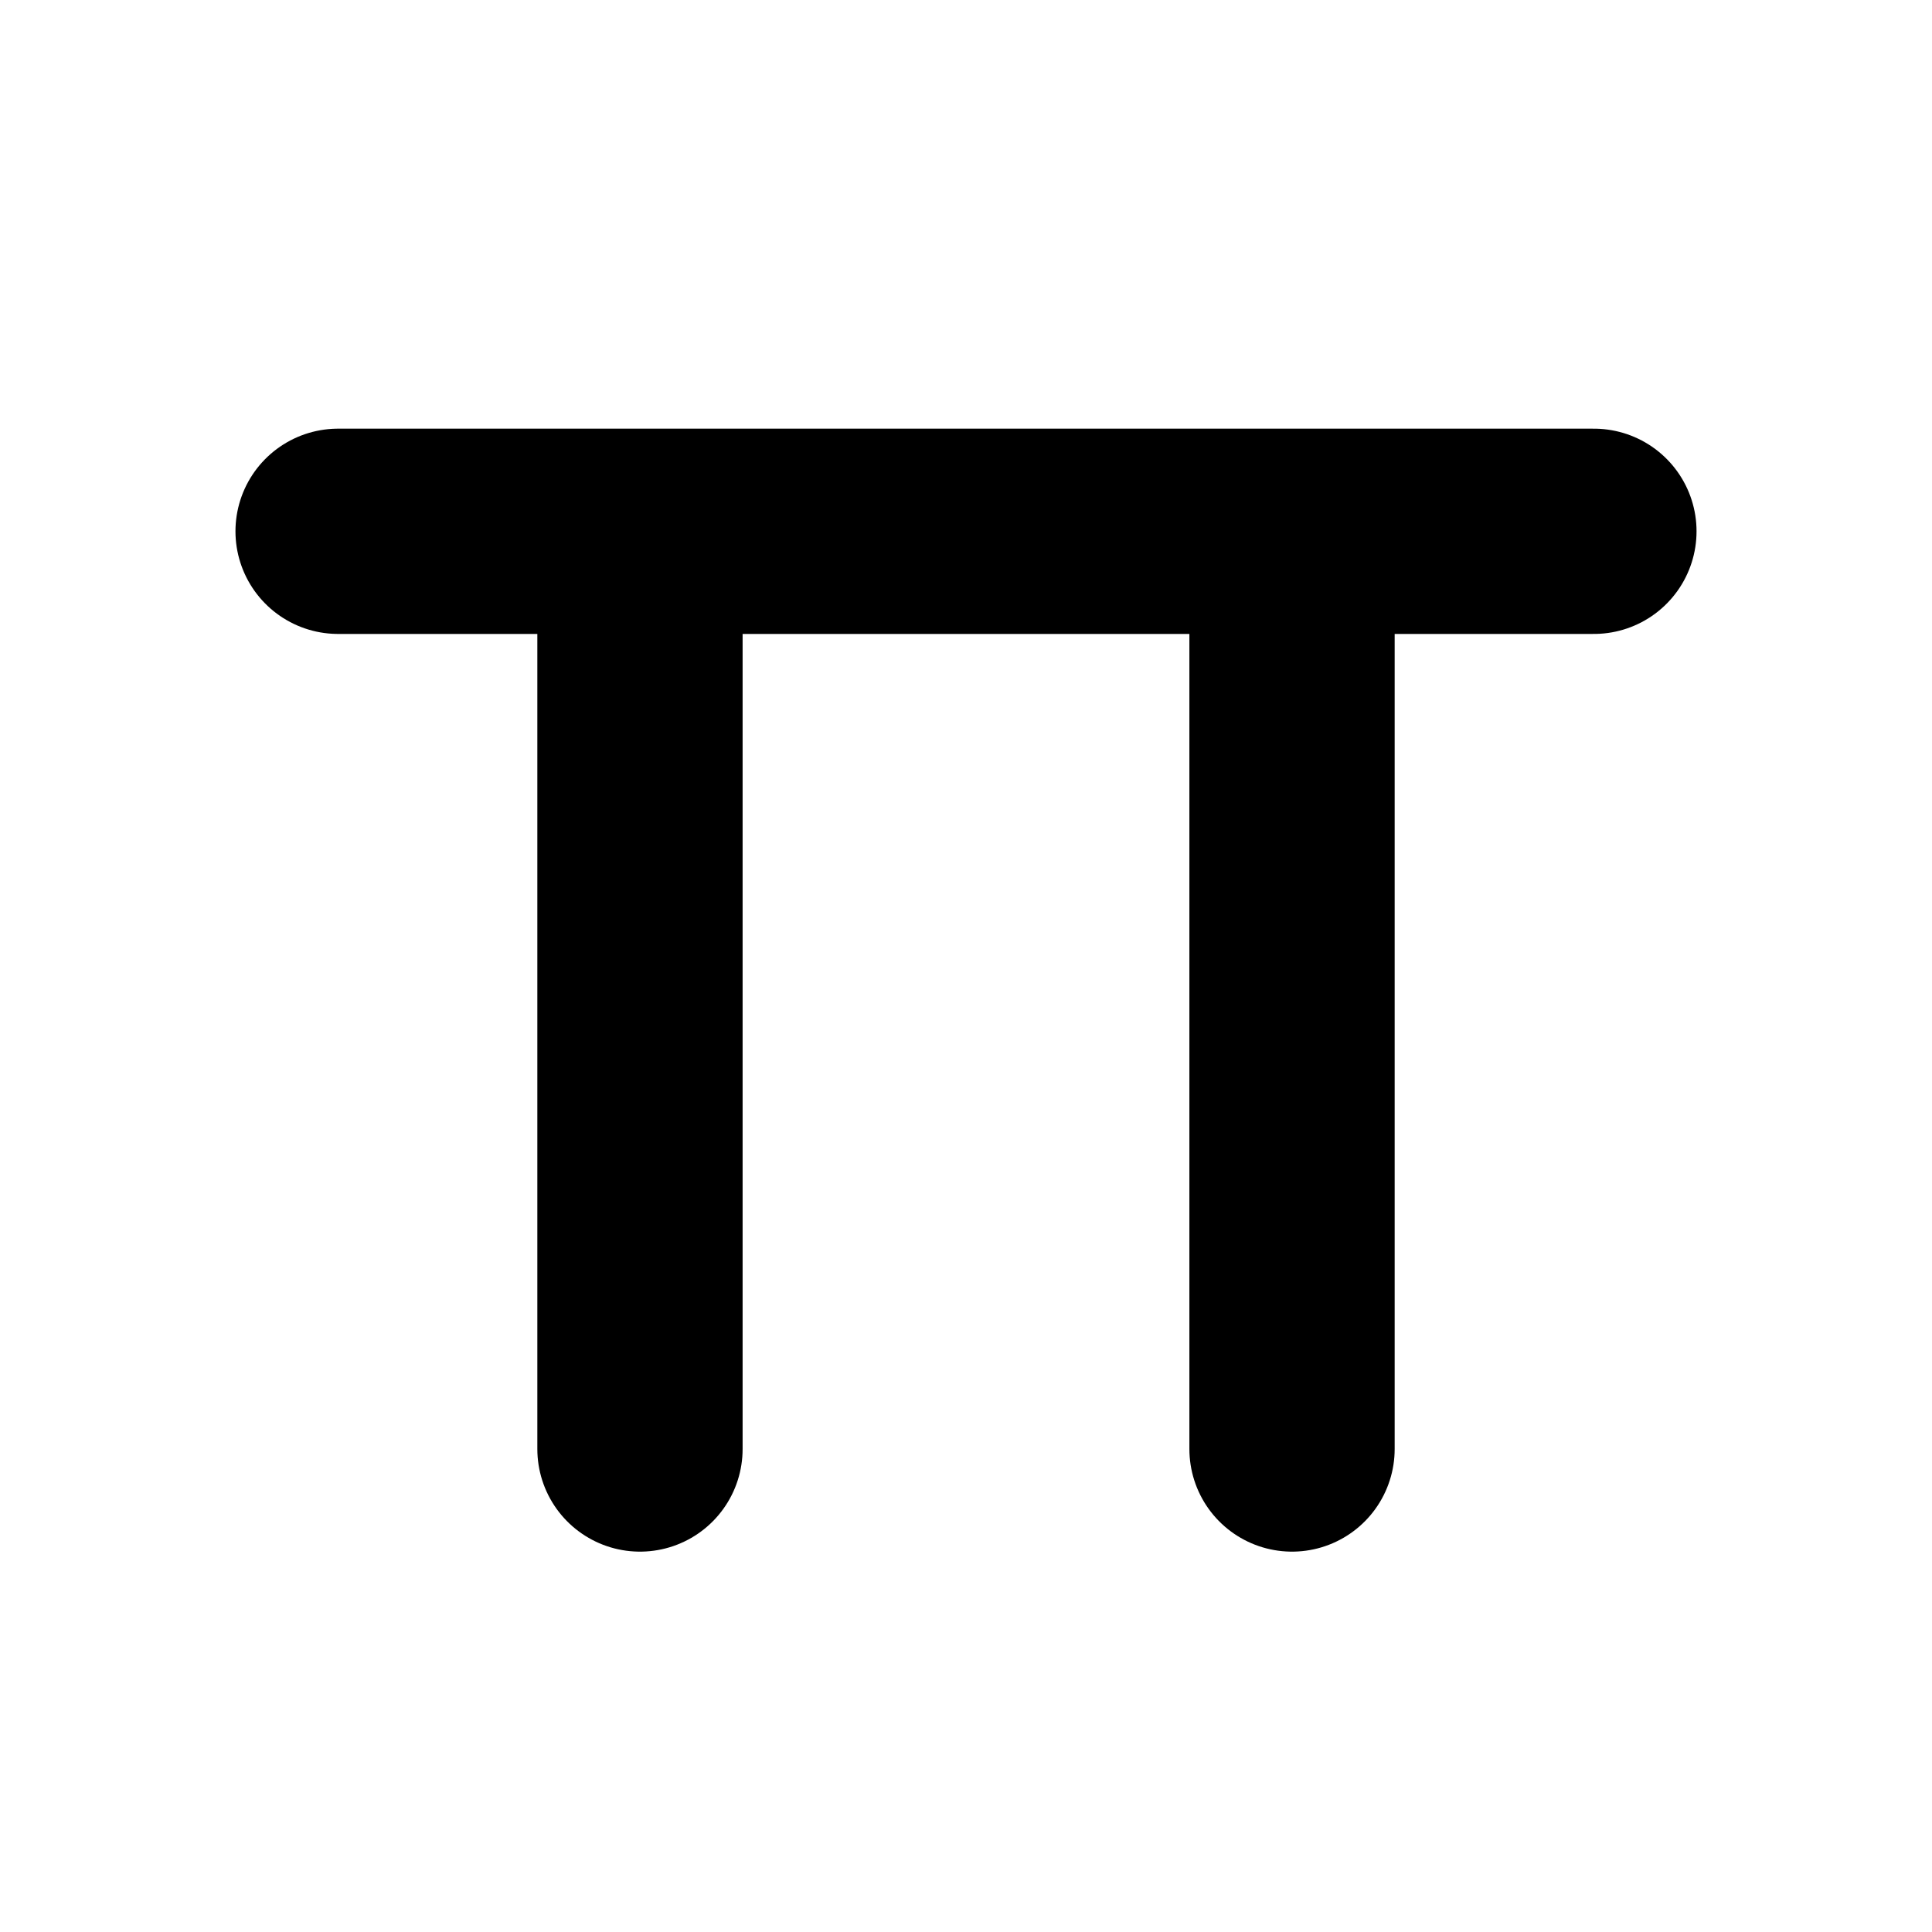
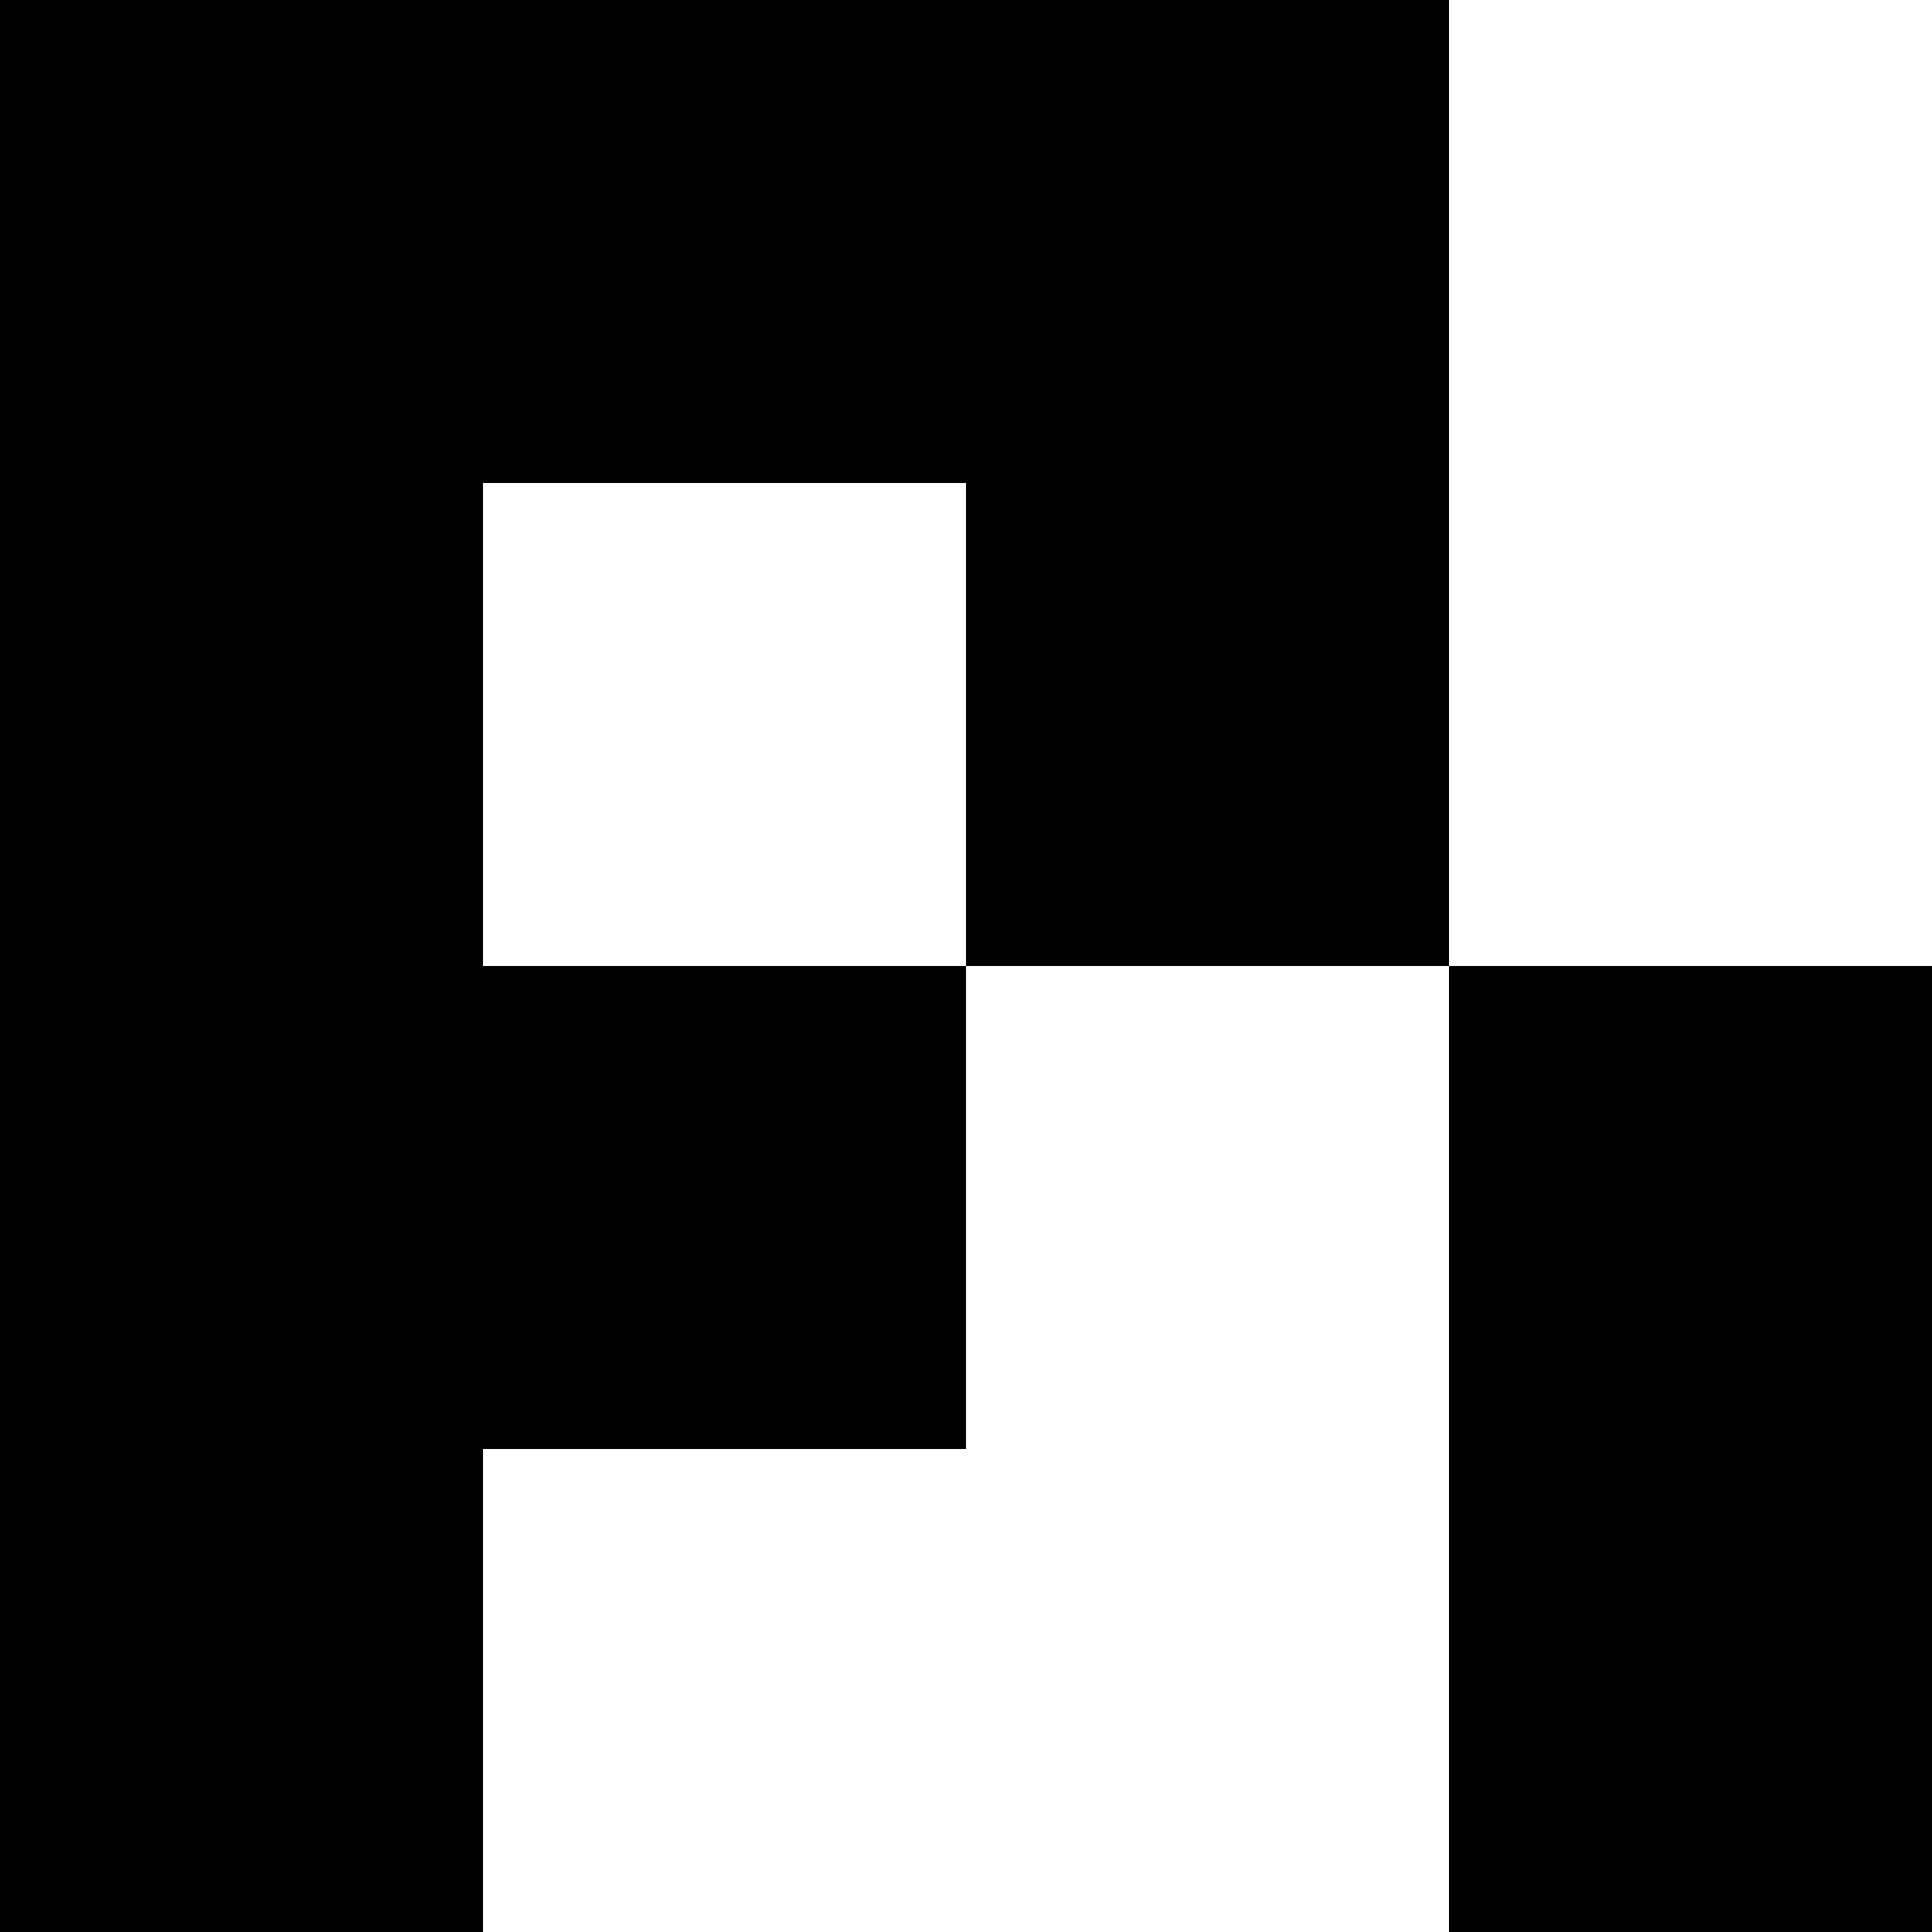
- <svg xmlns="http://www.w3.org/2000/svg" viewBox="0 0 16 16" width="16" height="16" fill="none" stroke="currentColor" stroke-width="1.7" stroke-linecap="round" stroke-linejoin="round">
-   <path d="M2.8 4.4h10.4M5.3 4.4v7.6M10.7 4.4v7.6" />
+ <svg xmlns="http://www.w3.org/2000/svg" viewBox="0 0 560 560" fill="currentColor">
+   <path d="M420 280H280V140H0V0H420V280Z" />
+   <path d="M560 560H420V280H560V560Z" />
+   <path d="M140 560H0V140H140V280H280V420H140V560Z" />
</svg>
